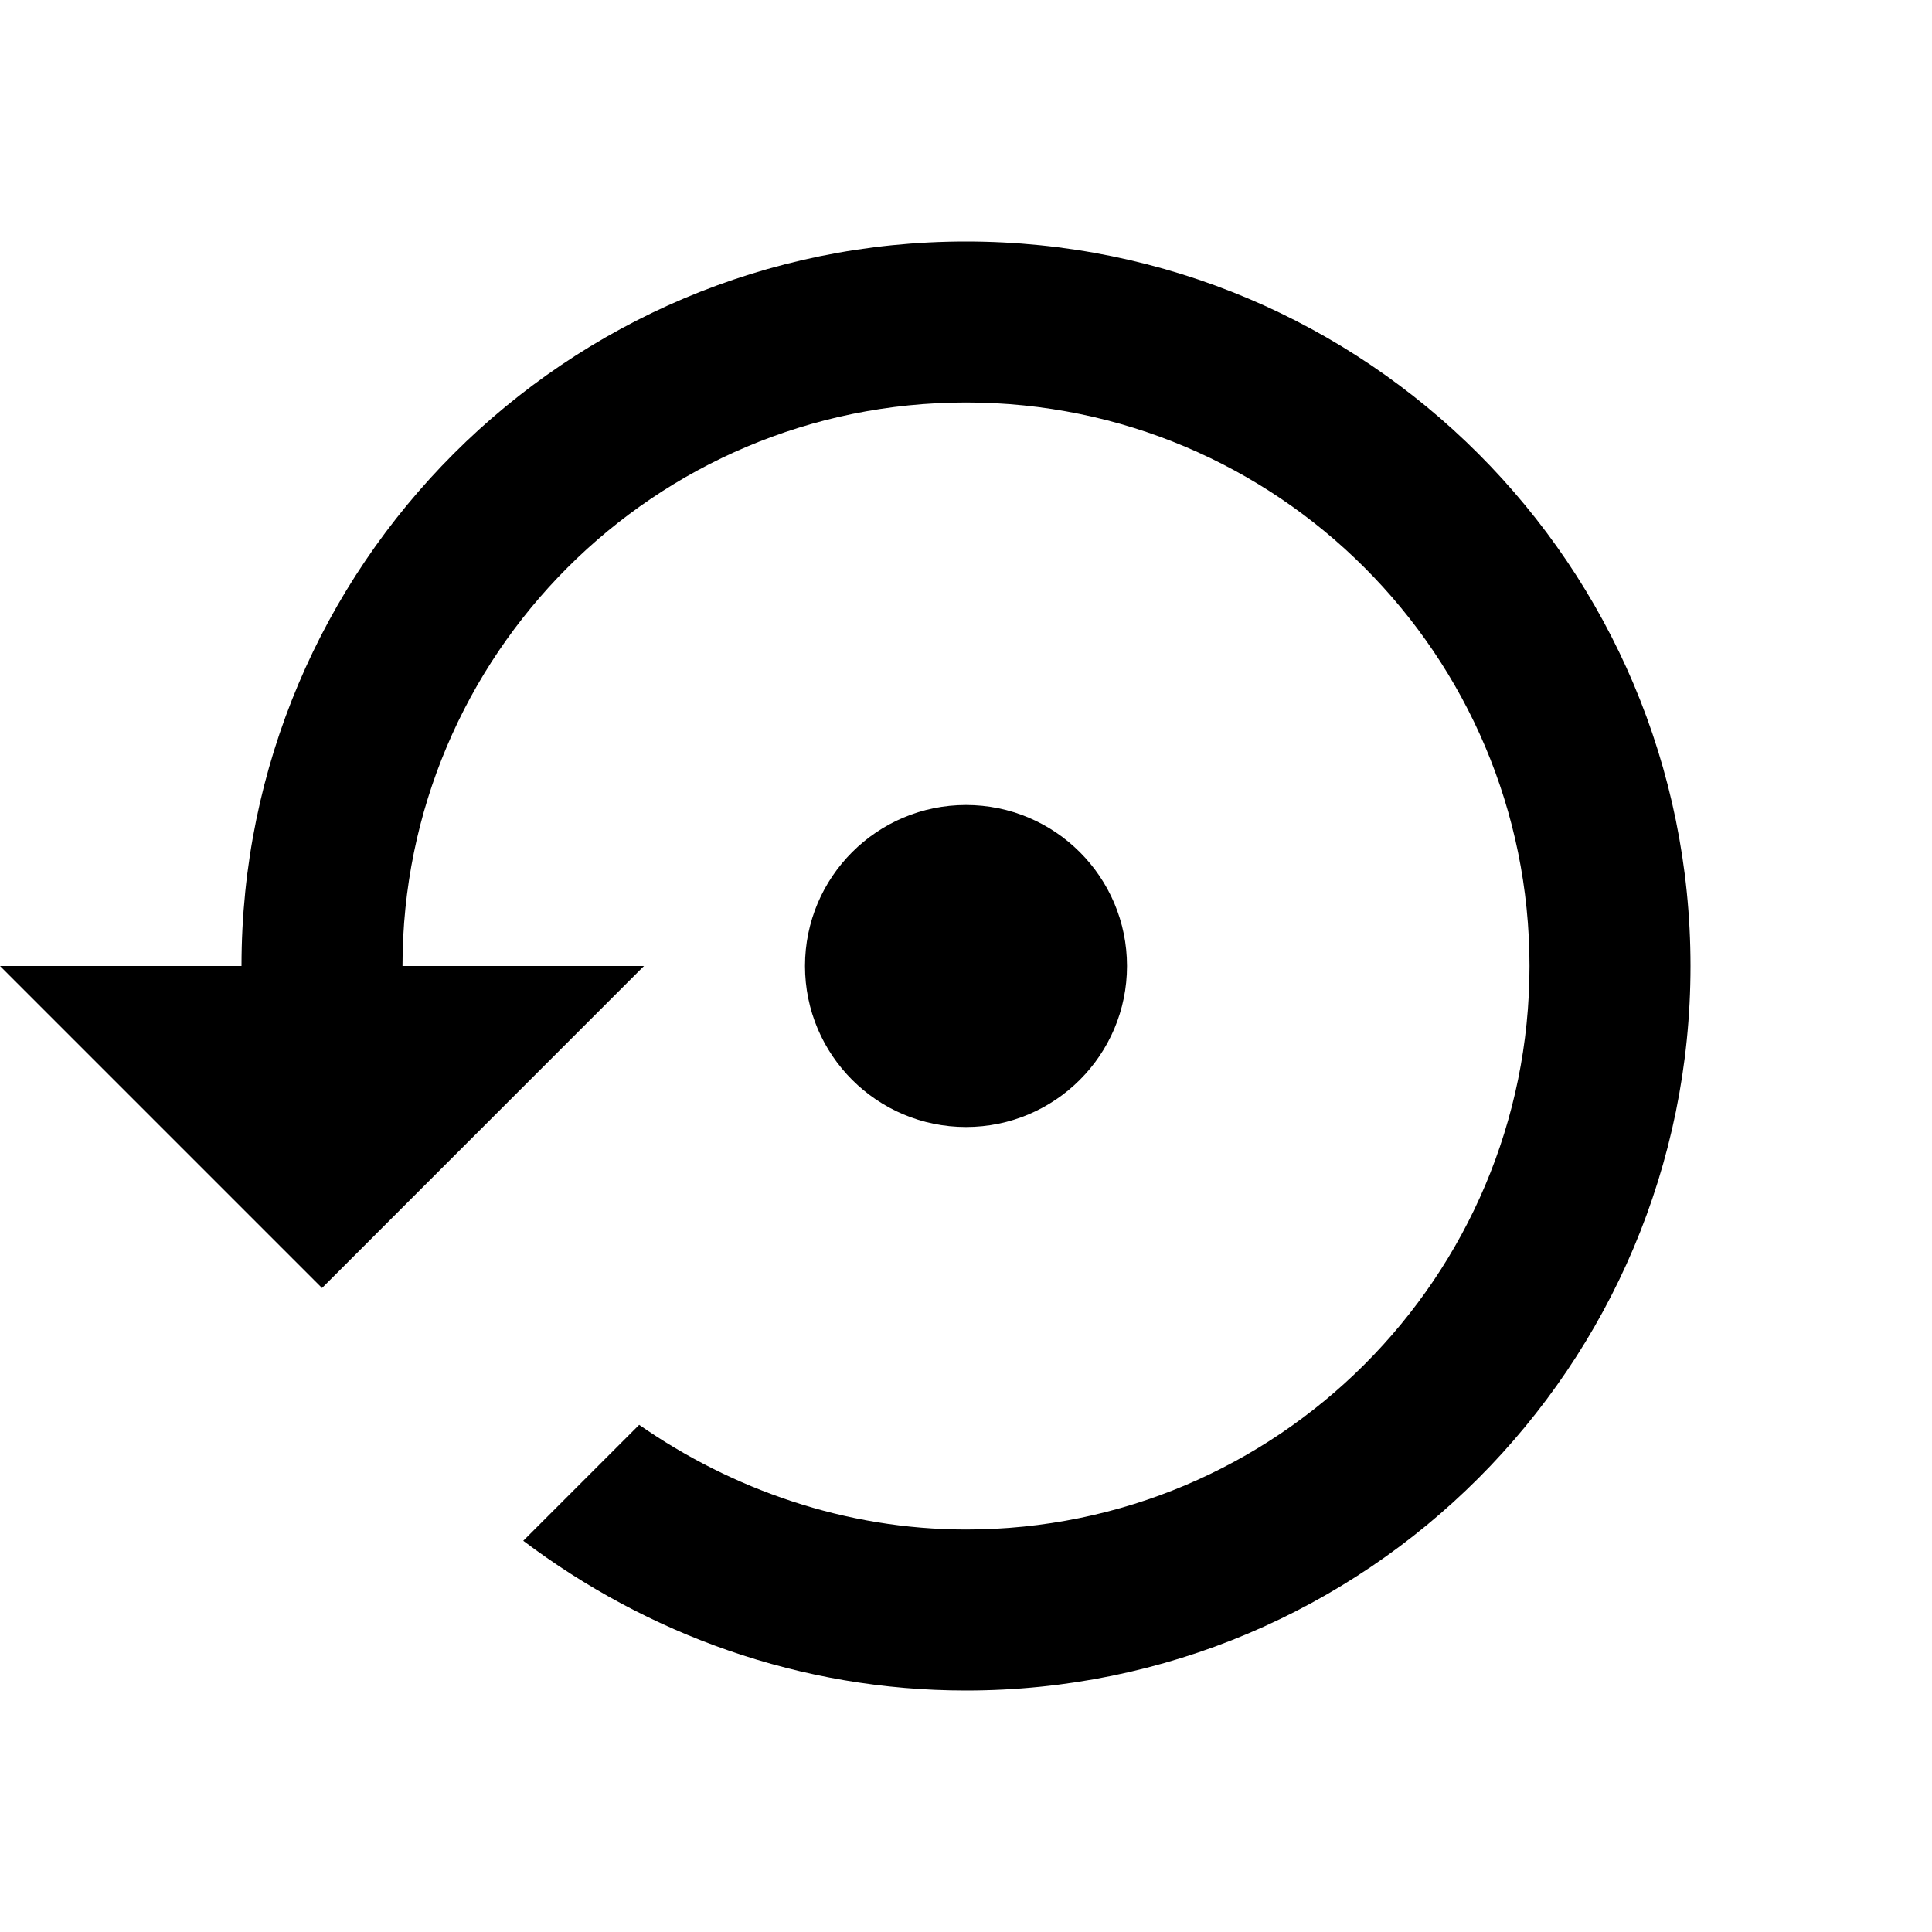
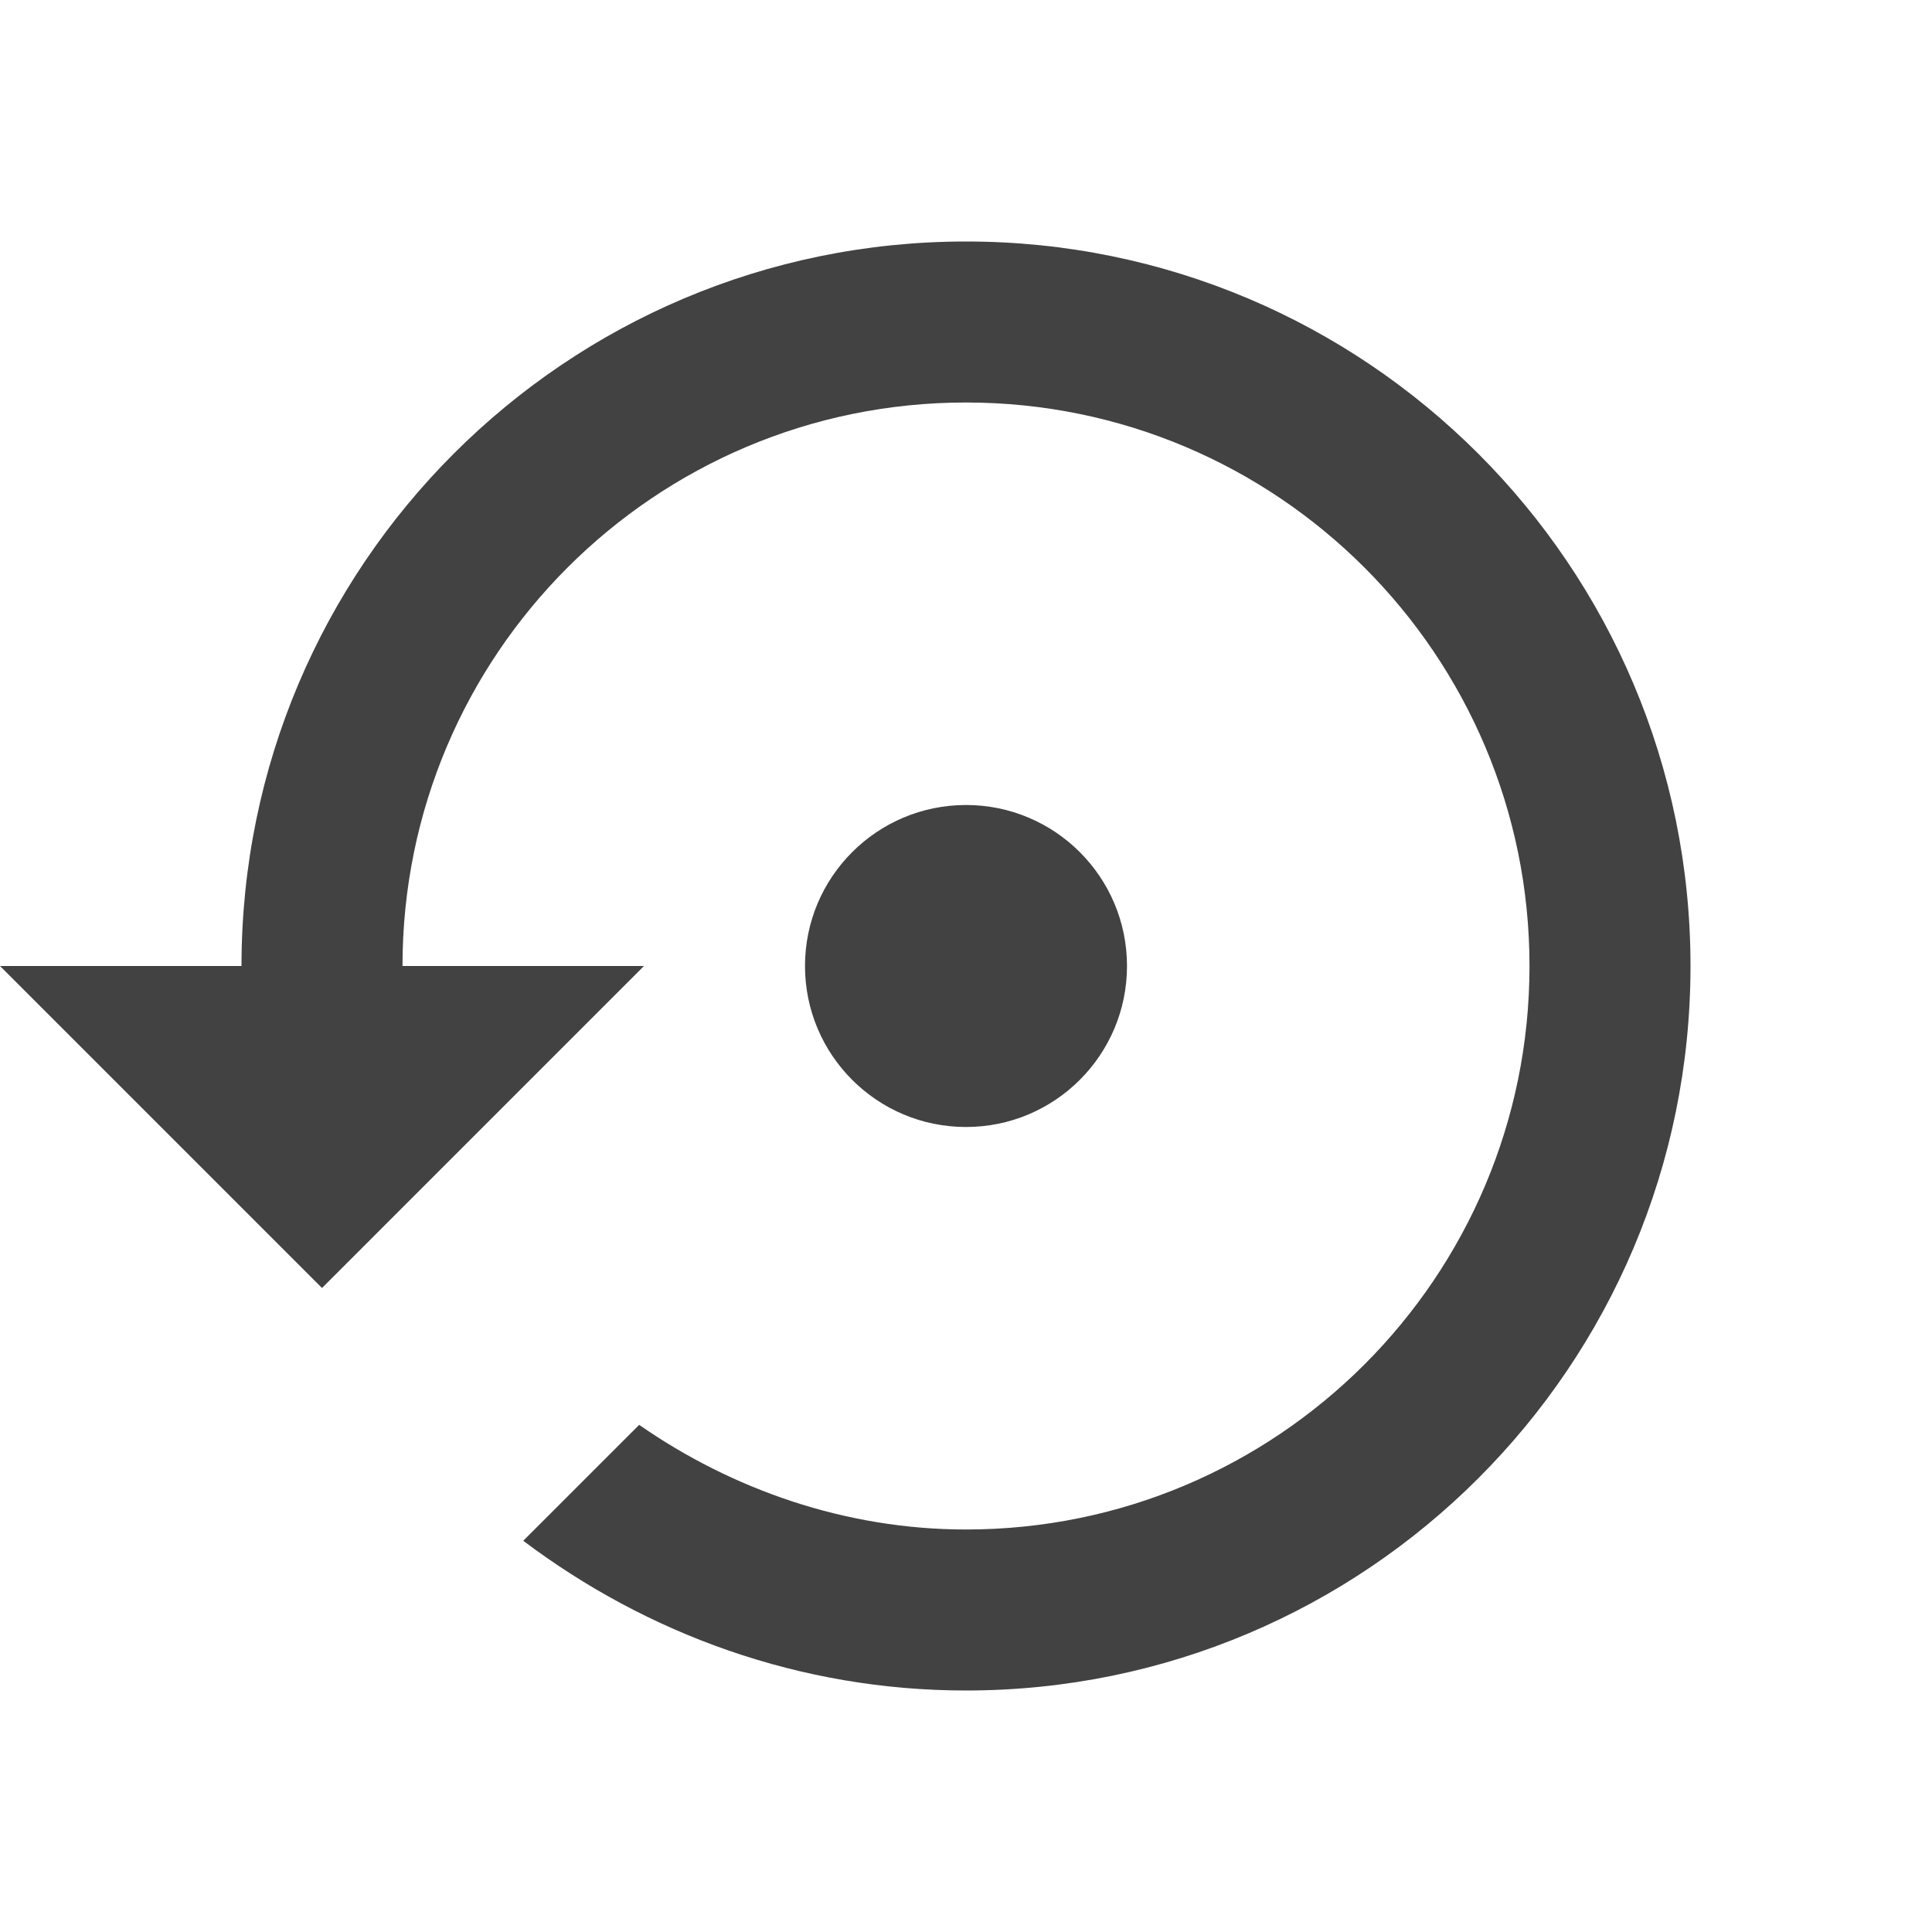
<svg xmlns="http://www.w3.org/2000/svg" version="1.1" width="24" height="24" viewBox="0 0 24 24">
-   <path d="M12,3A9,9 0 0,0 3,12H0L4,16L8,12H5A7,7 0 0,1 12,5A7,7 0 0,1 19,12A7,7 0 0,1 12,19C10.5,19 9.09,18.5 7.94,17.7L6.5,19.14C8.04,20.3 9.94,21 12,21A9,9 0 0,0 21,12A9,9 0 0,0 12,3M14,12A2,2 0 0,0 12,10A2,2 0 0,0 10,12A2,2 0 0,0 12,14A2,2 0 0,0 14,12Z" style="fill:424242" />
+   <path d="M12,3A9,9 0 0,0 3,12H0L4,16L8,12H5A7,7 0 0,1 12,5A7,7 0 0,1 19,12A7,7 0 0,1 12,19C10.5,19 9.09,18.5 7.94,17.7L6.5,19.14C8.04,20.3 9.94,21 12,21A9,9 0 0,0 21,12A9,9 0 0,0 12,3M14,12A2,2 0 0,0 12,10A2,2 0 0,0 10,12A2,2 0 0,0 12,14A2,2 0 0,0 14,12Z" style="fill:#424242" />
</svg>
